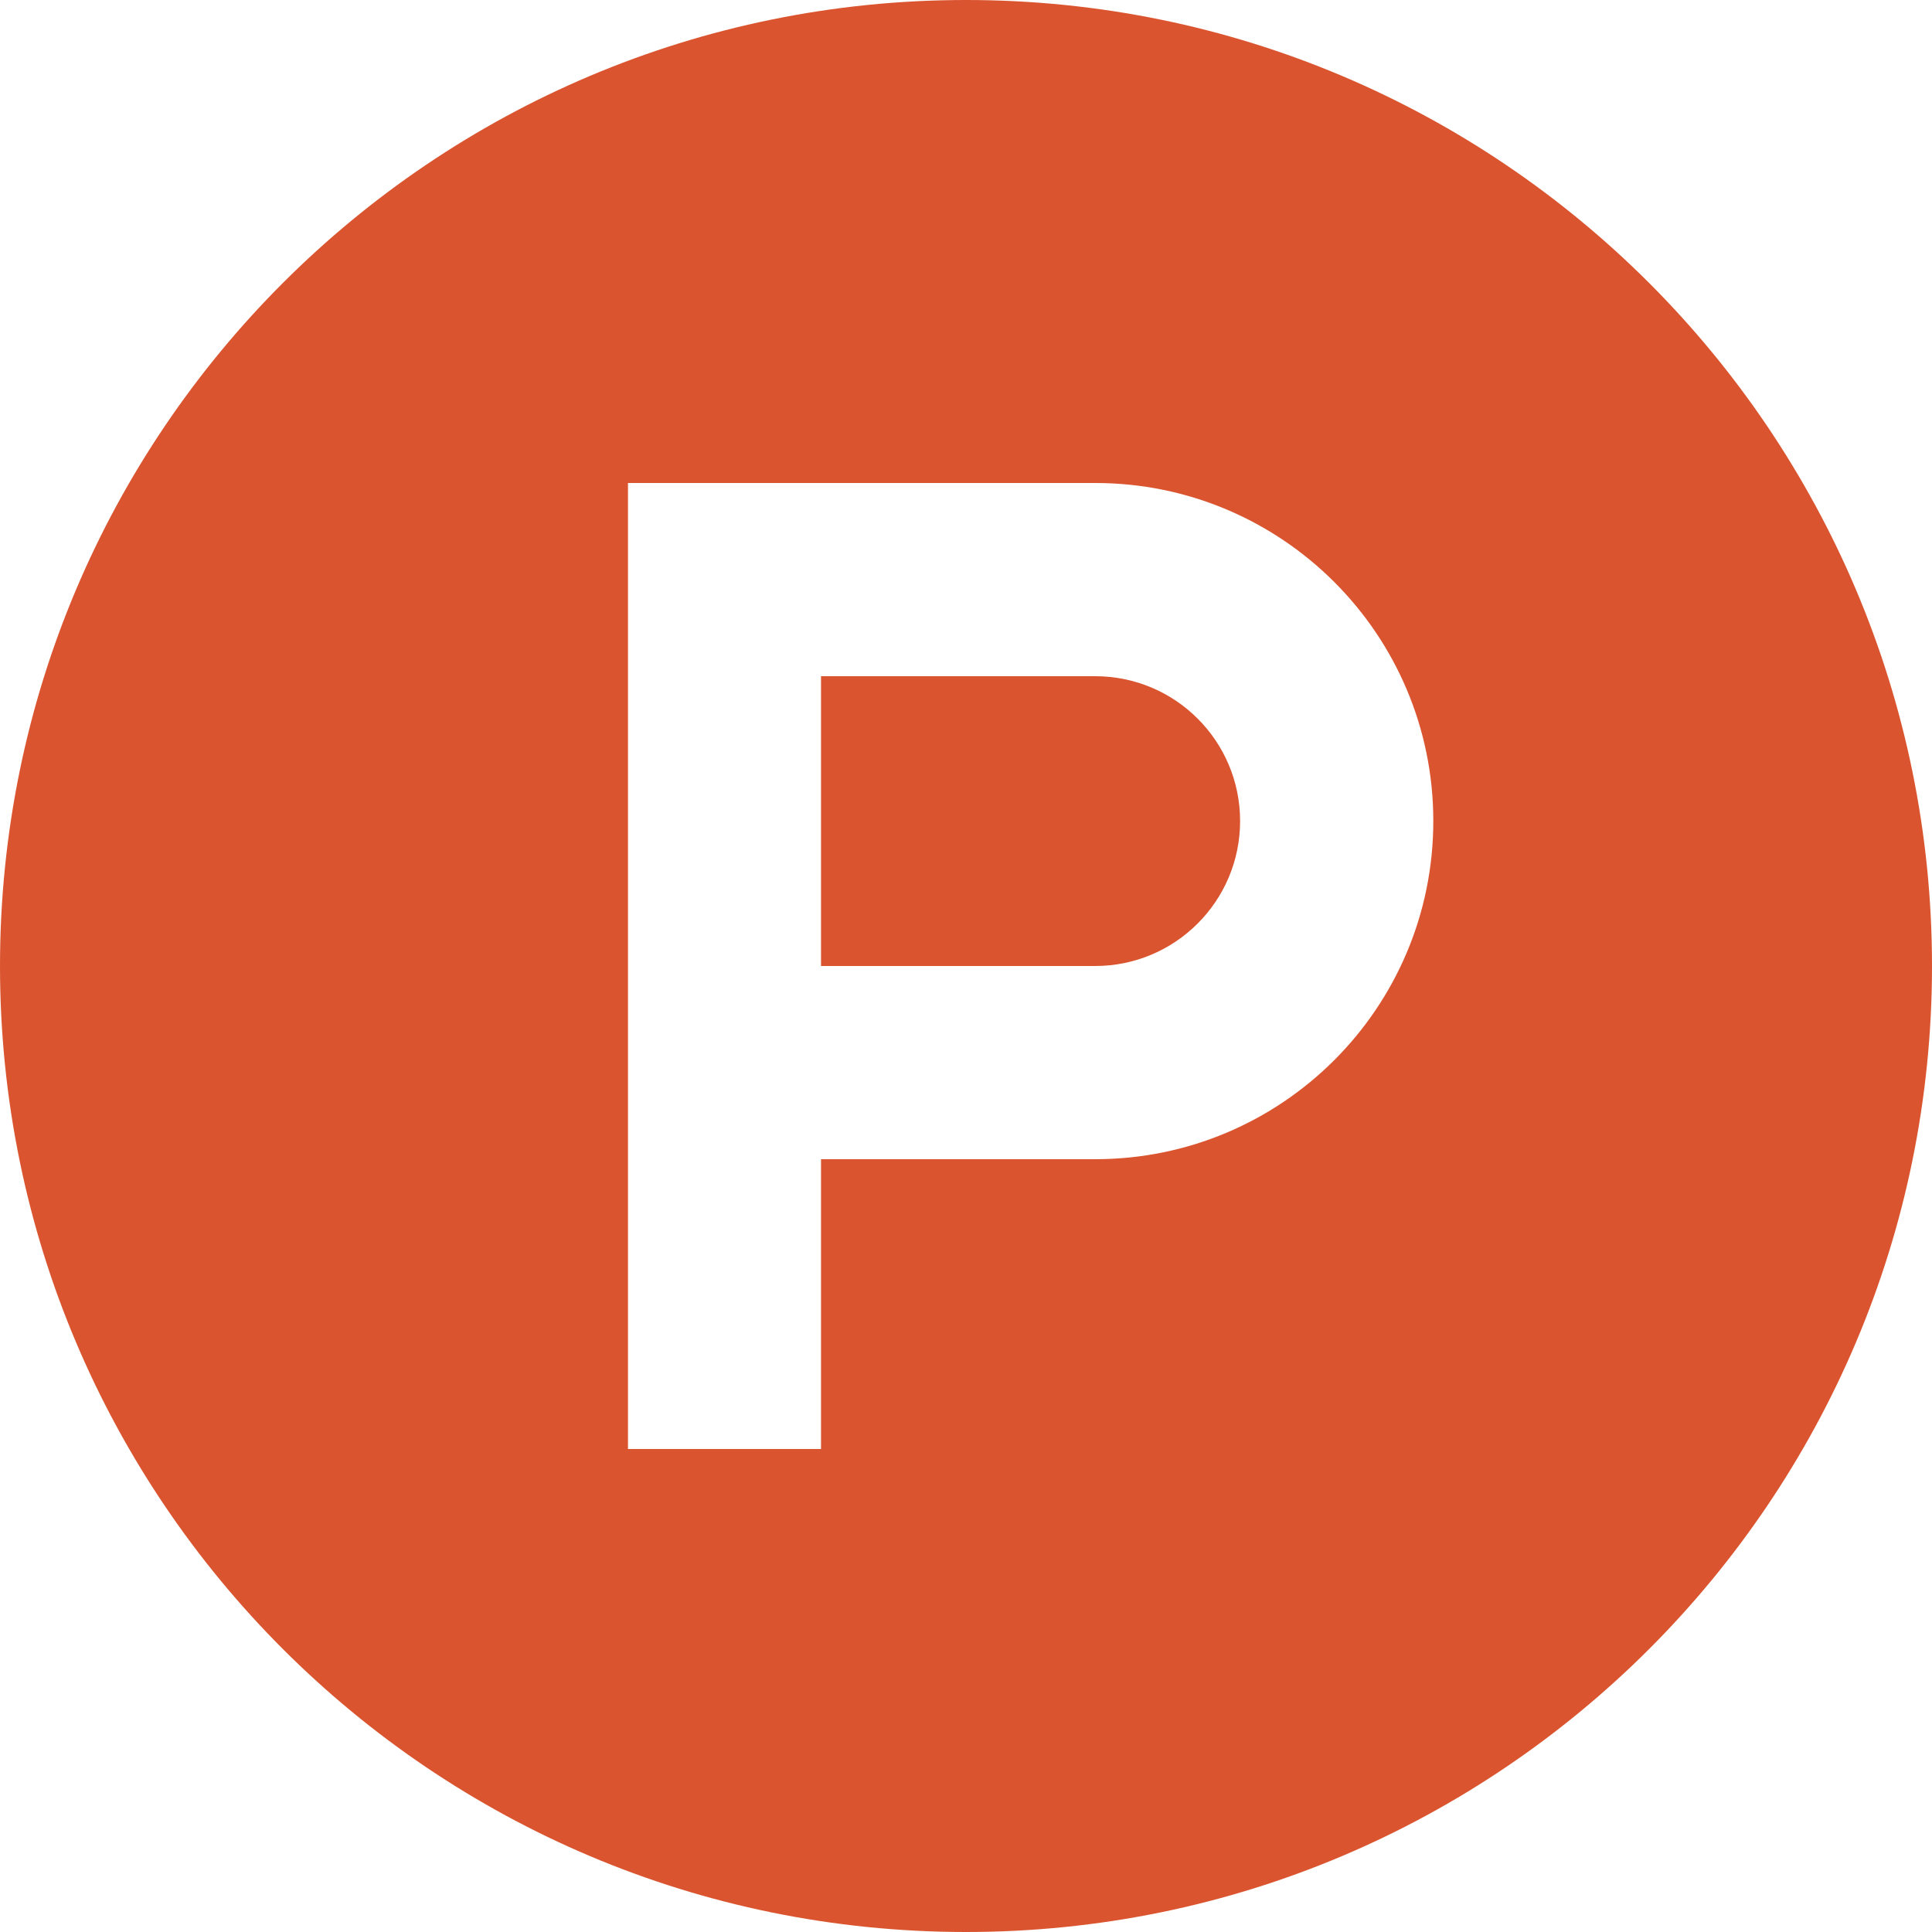
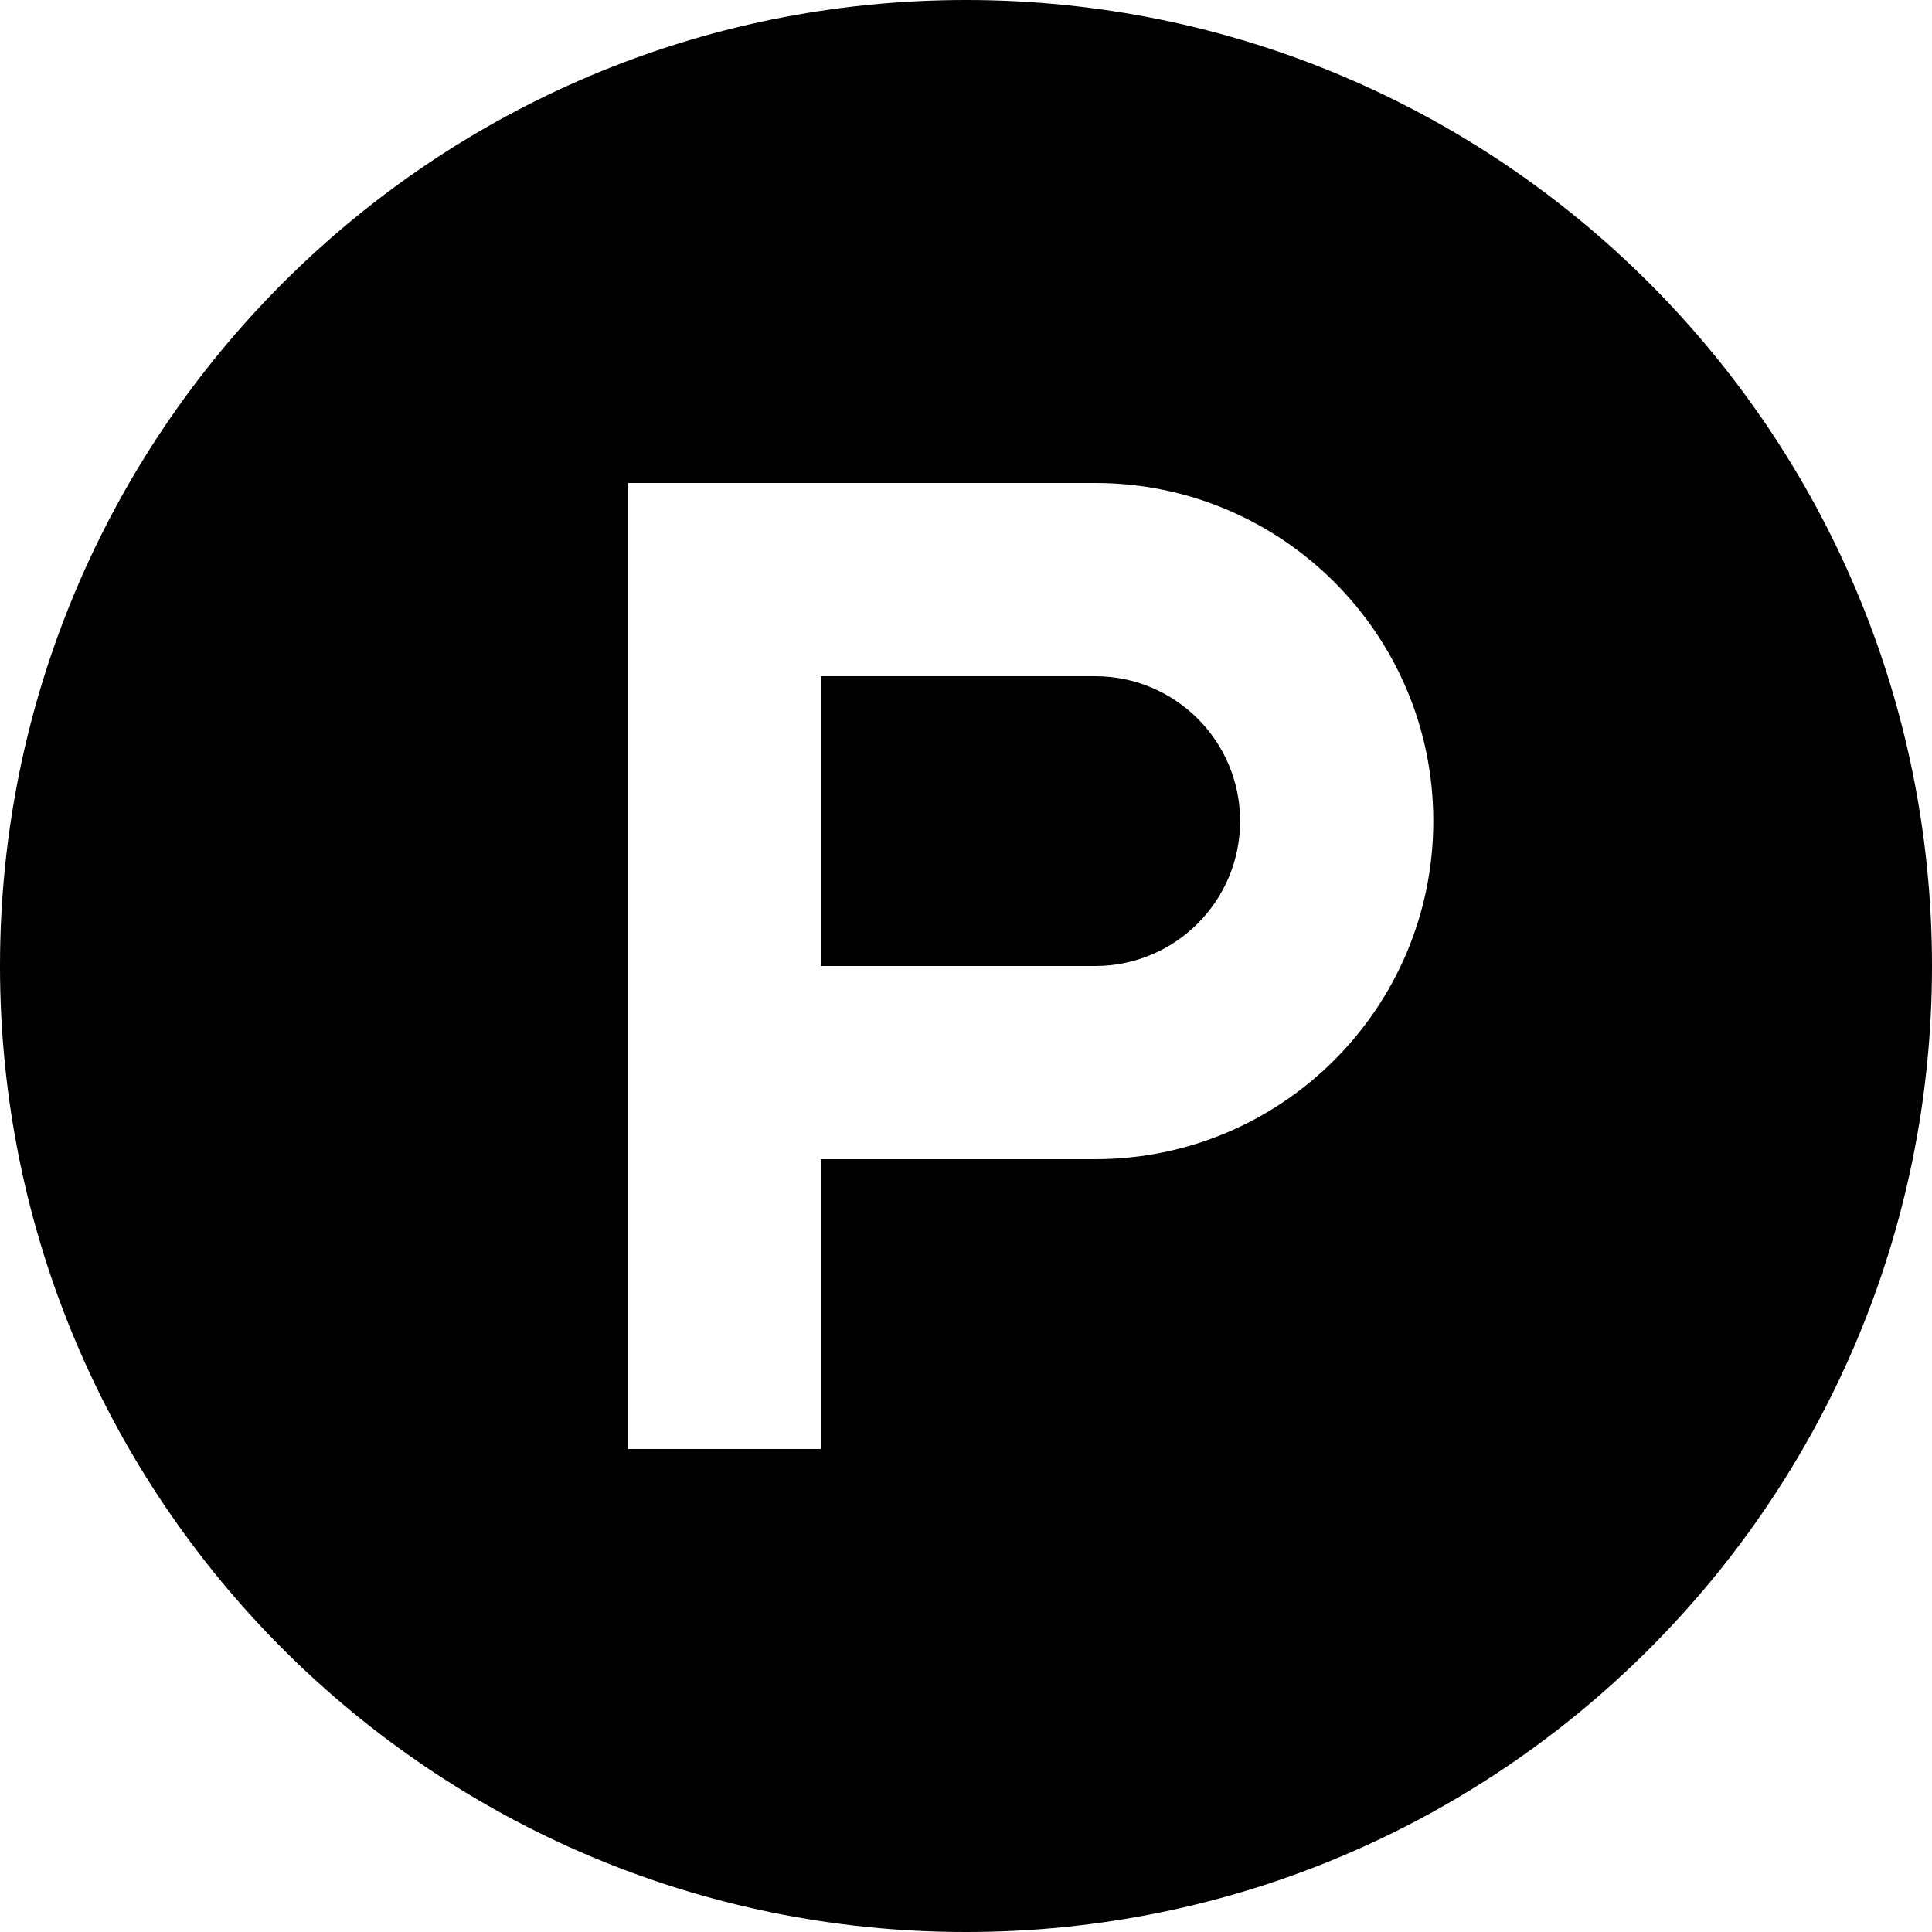
- <svg xmlns="http://www.w3.org/2000/svg" fill="#DA552F" role="img" viewBox="0 0 24 24">
+ <svg xmlns="http://www.w3.org/2000/svg" role="img" viewBox="0 0 24 24">
  <path d="M13.604 8.4h-3.405V12h3.405c.995 0 1.801-.806 1.801-1.801 0-.993-.805-1.799-1.801-1.799zM12 0C5.372 0 0 5.372 0 12s5.372 12 12 12 12-5.372 12-12S18.628 0 12 0zm1.604 14.4h-3.405V18H7.801V6h5.804c2.319 0 4.2 1.88 4.2 4.199 0 2.321-1.881 4.201-4.201 4.201z" />
</svg>
